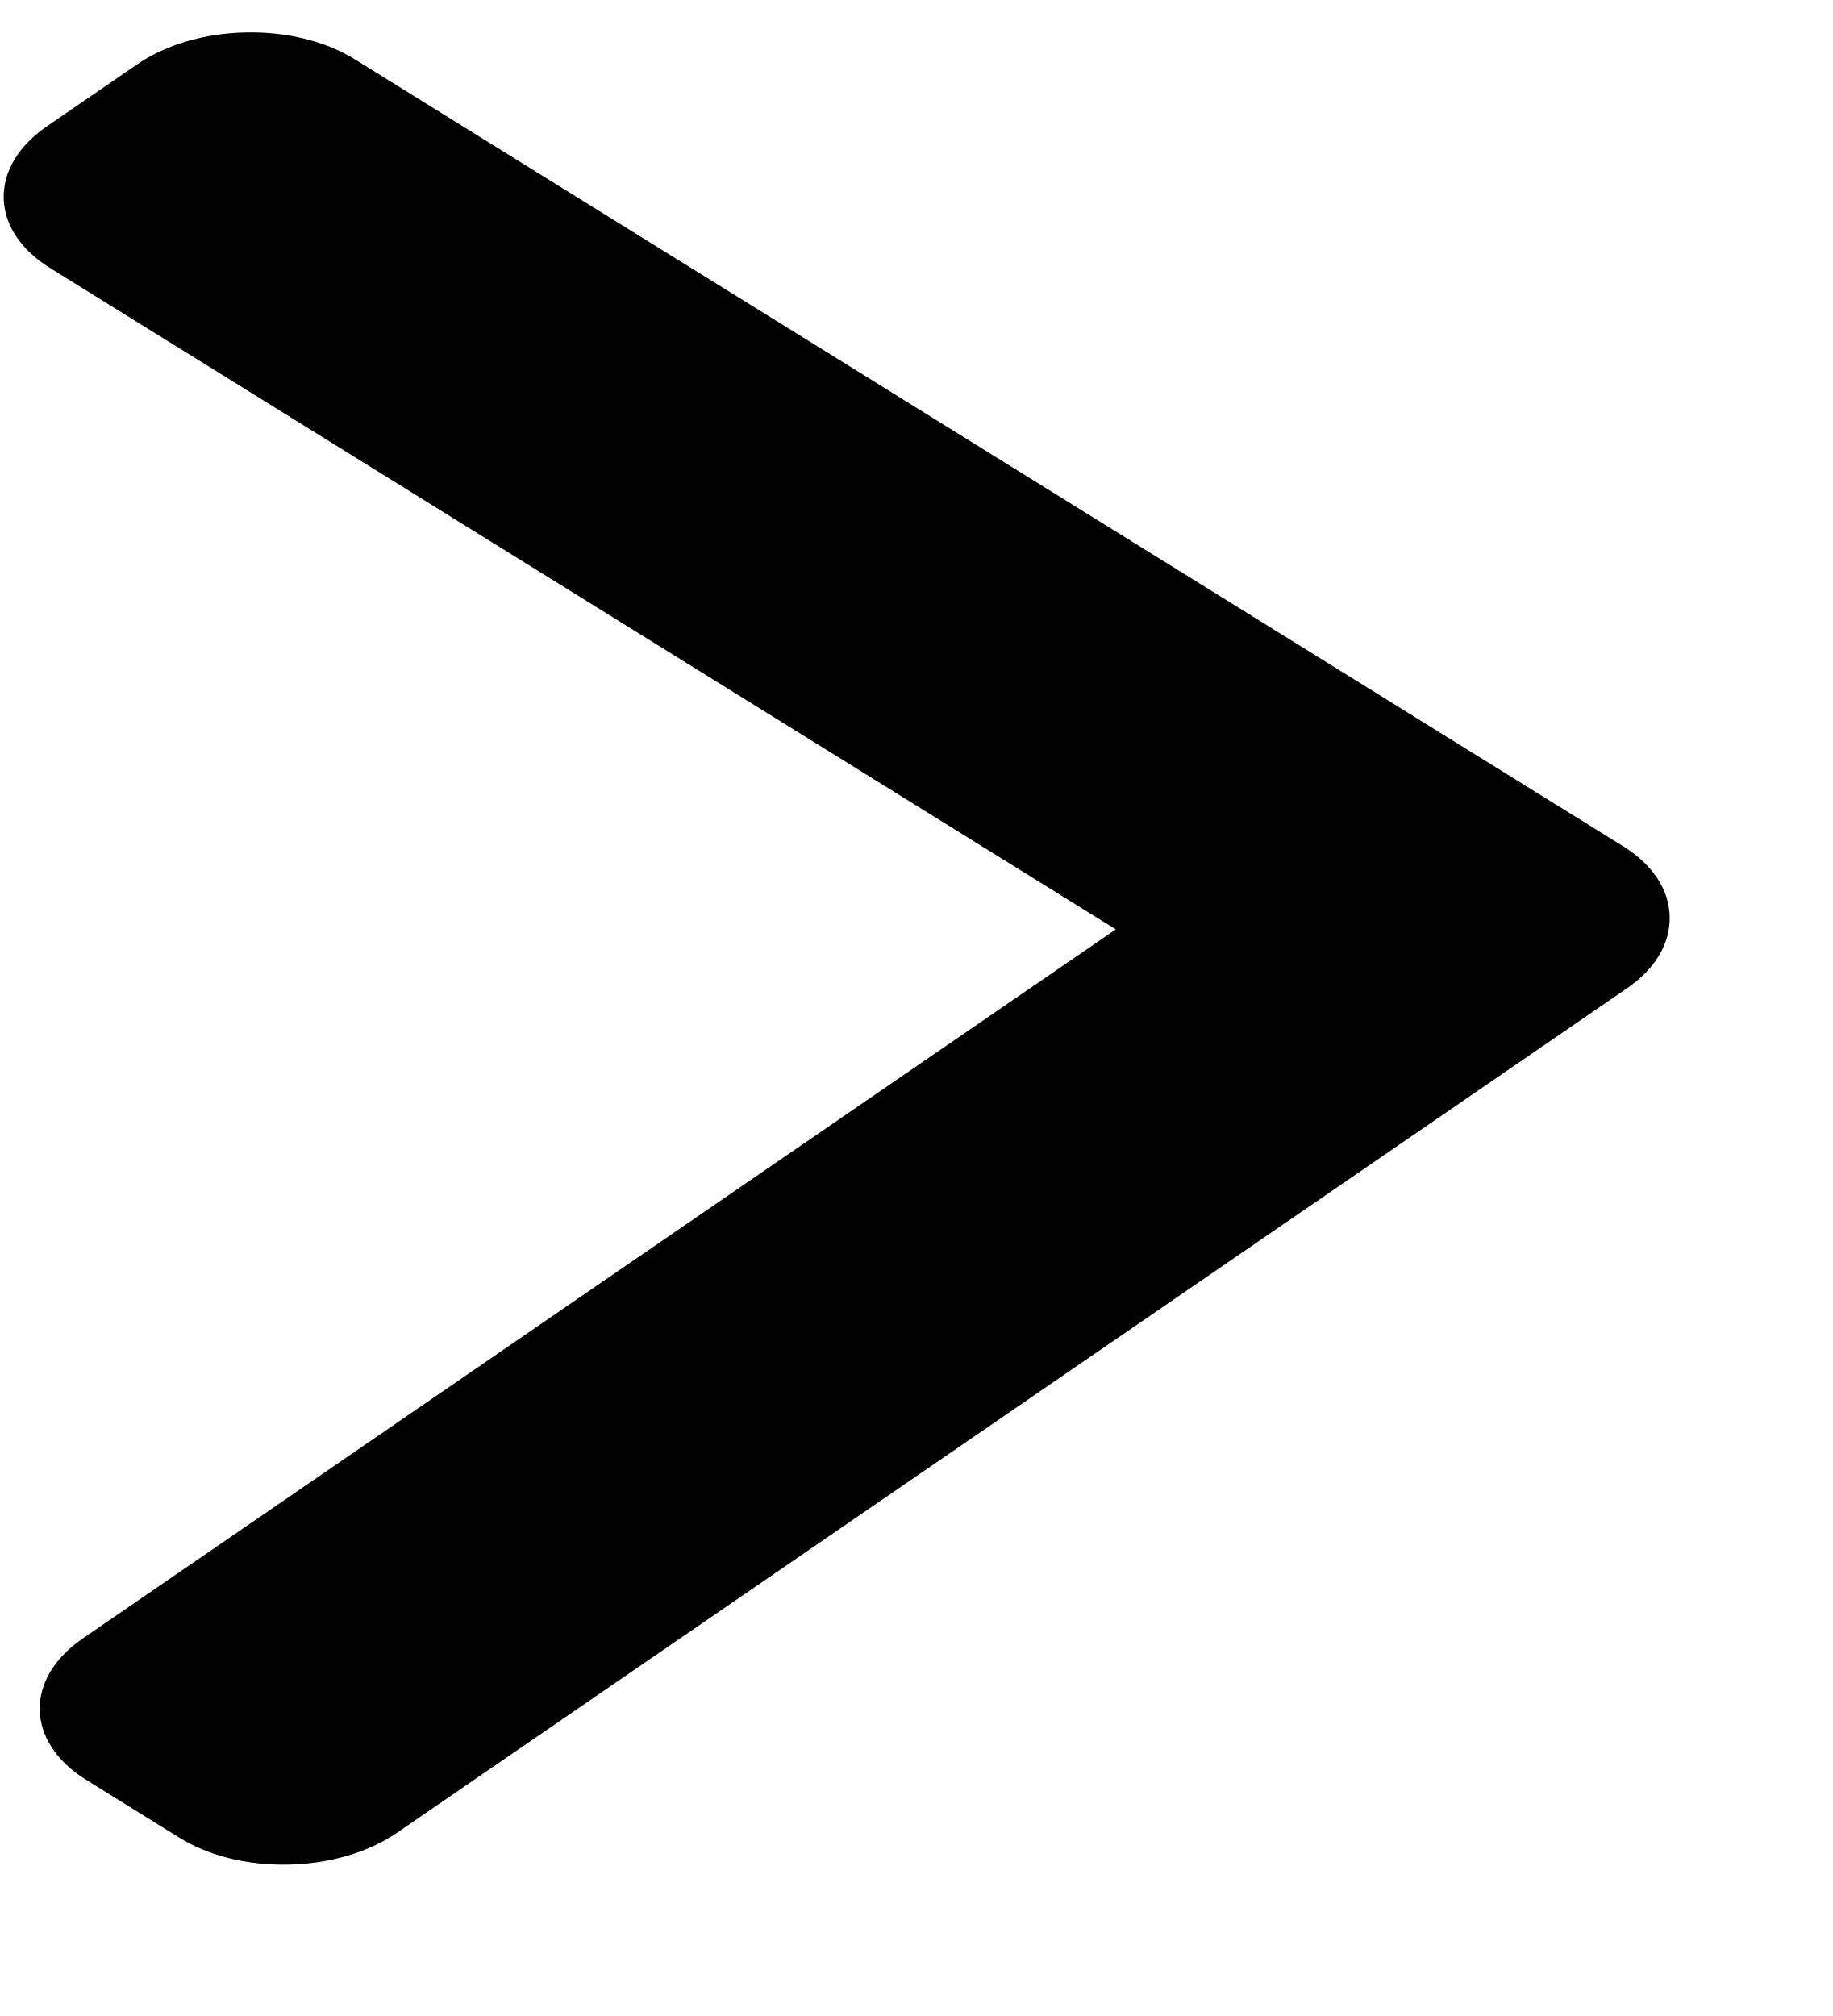
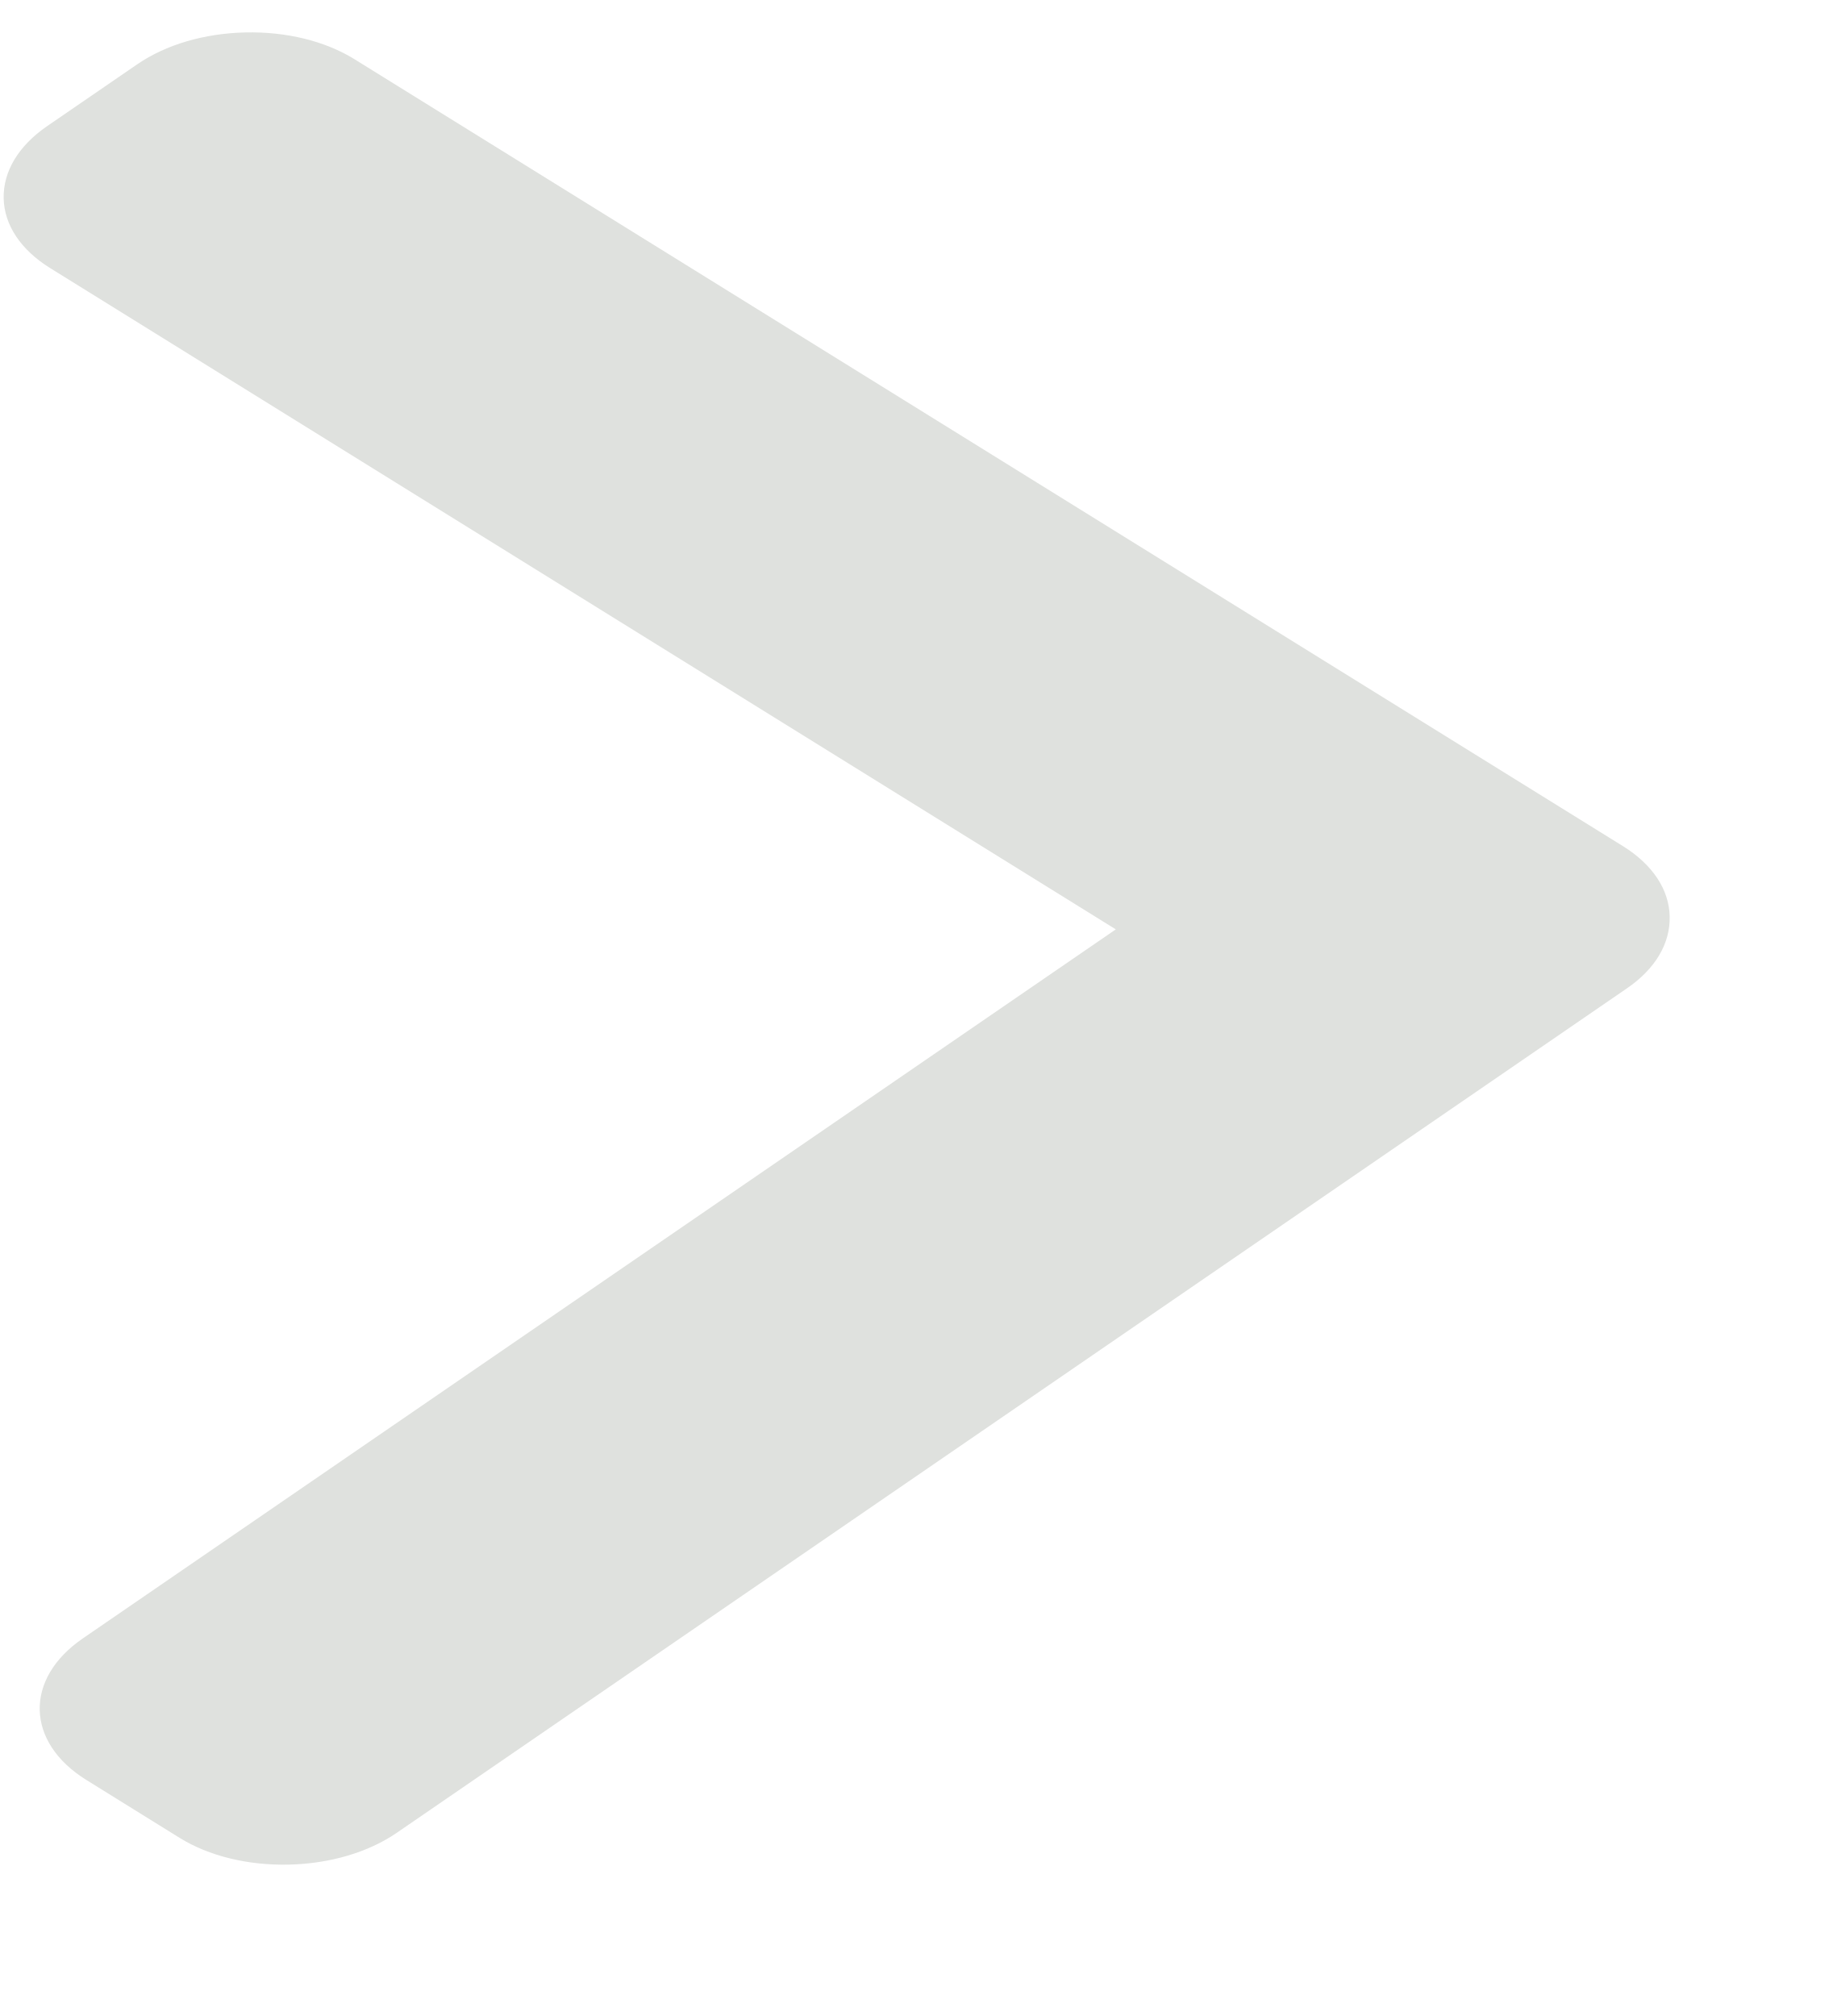
<svg xmlns="http://www.w3.org/2000/svg" width="10" height="11" viewBox="0 0 10 11" fill="none">
-   <path d="M8.875 5.394L2.165 10.001C2.009 10.107 1.8 10.169 1.576 10.174C1.352 10.179 1.14 10.127 0.98 10.028L0.471 9.712C0.139 9.506 0.131 9.159 0.453 8.939L6.088 5.071L0.274 1.463C0.114 1.364 0.024 1.228 0.02 1.082C0.017 0.935 0.101 0.796 0.256 0.689L0.75 0.35C0.905 0.244 1.114 0.182 1.339 0.177C1.563 0.172 1.775 0.224 1.935 0.323L8.857 4.618C9.017 4.718 9.107 4.854 9.11 5C9.114 5.148 9.031 5.288 8.875 5.394Z" fill="black" />
+   <path d="M8.875 5.394L2.164 10.001C2.009 10.107 1.8 10.169 1.576 10.174C1.352 10.179 1.14 10.127 0.98 10.028L0.471 9.712C0.139 9.506 0.131 9.159 0.453 8.939L6.088 5.071L0.274 1.463C0.114 1.364 0.023 1.228 0.02 1.082C0.017 0.935 0.101 0.796 0.256 0.689L0.75 0.35C0.905 0.244 1.114 0.182 1.339 0.177C1.563 0.172 1.774 0.224 1.934 0.323L8.857 4.618C9.017 4.718 9.107 4.854 9.11 5C9.114 5.148 9.031 5.288 8.875 5.394Z" fill="#DFE1DE" />
</svg>
